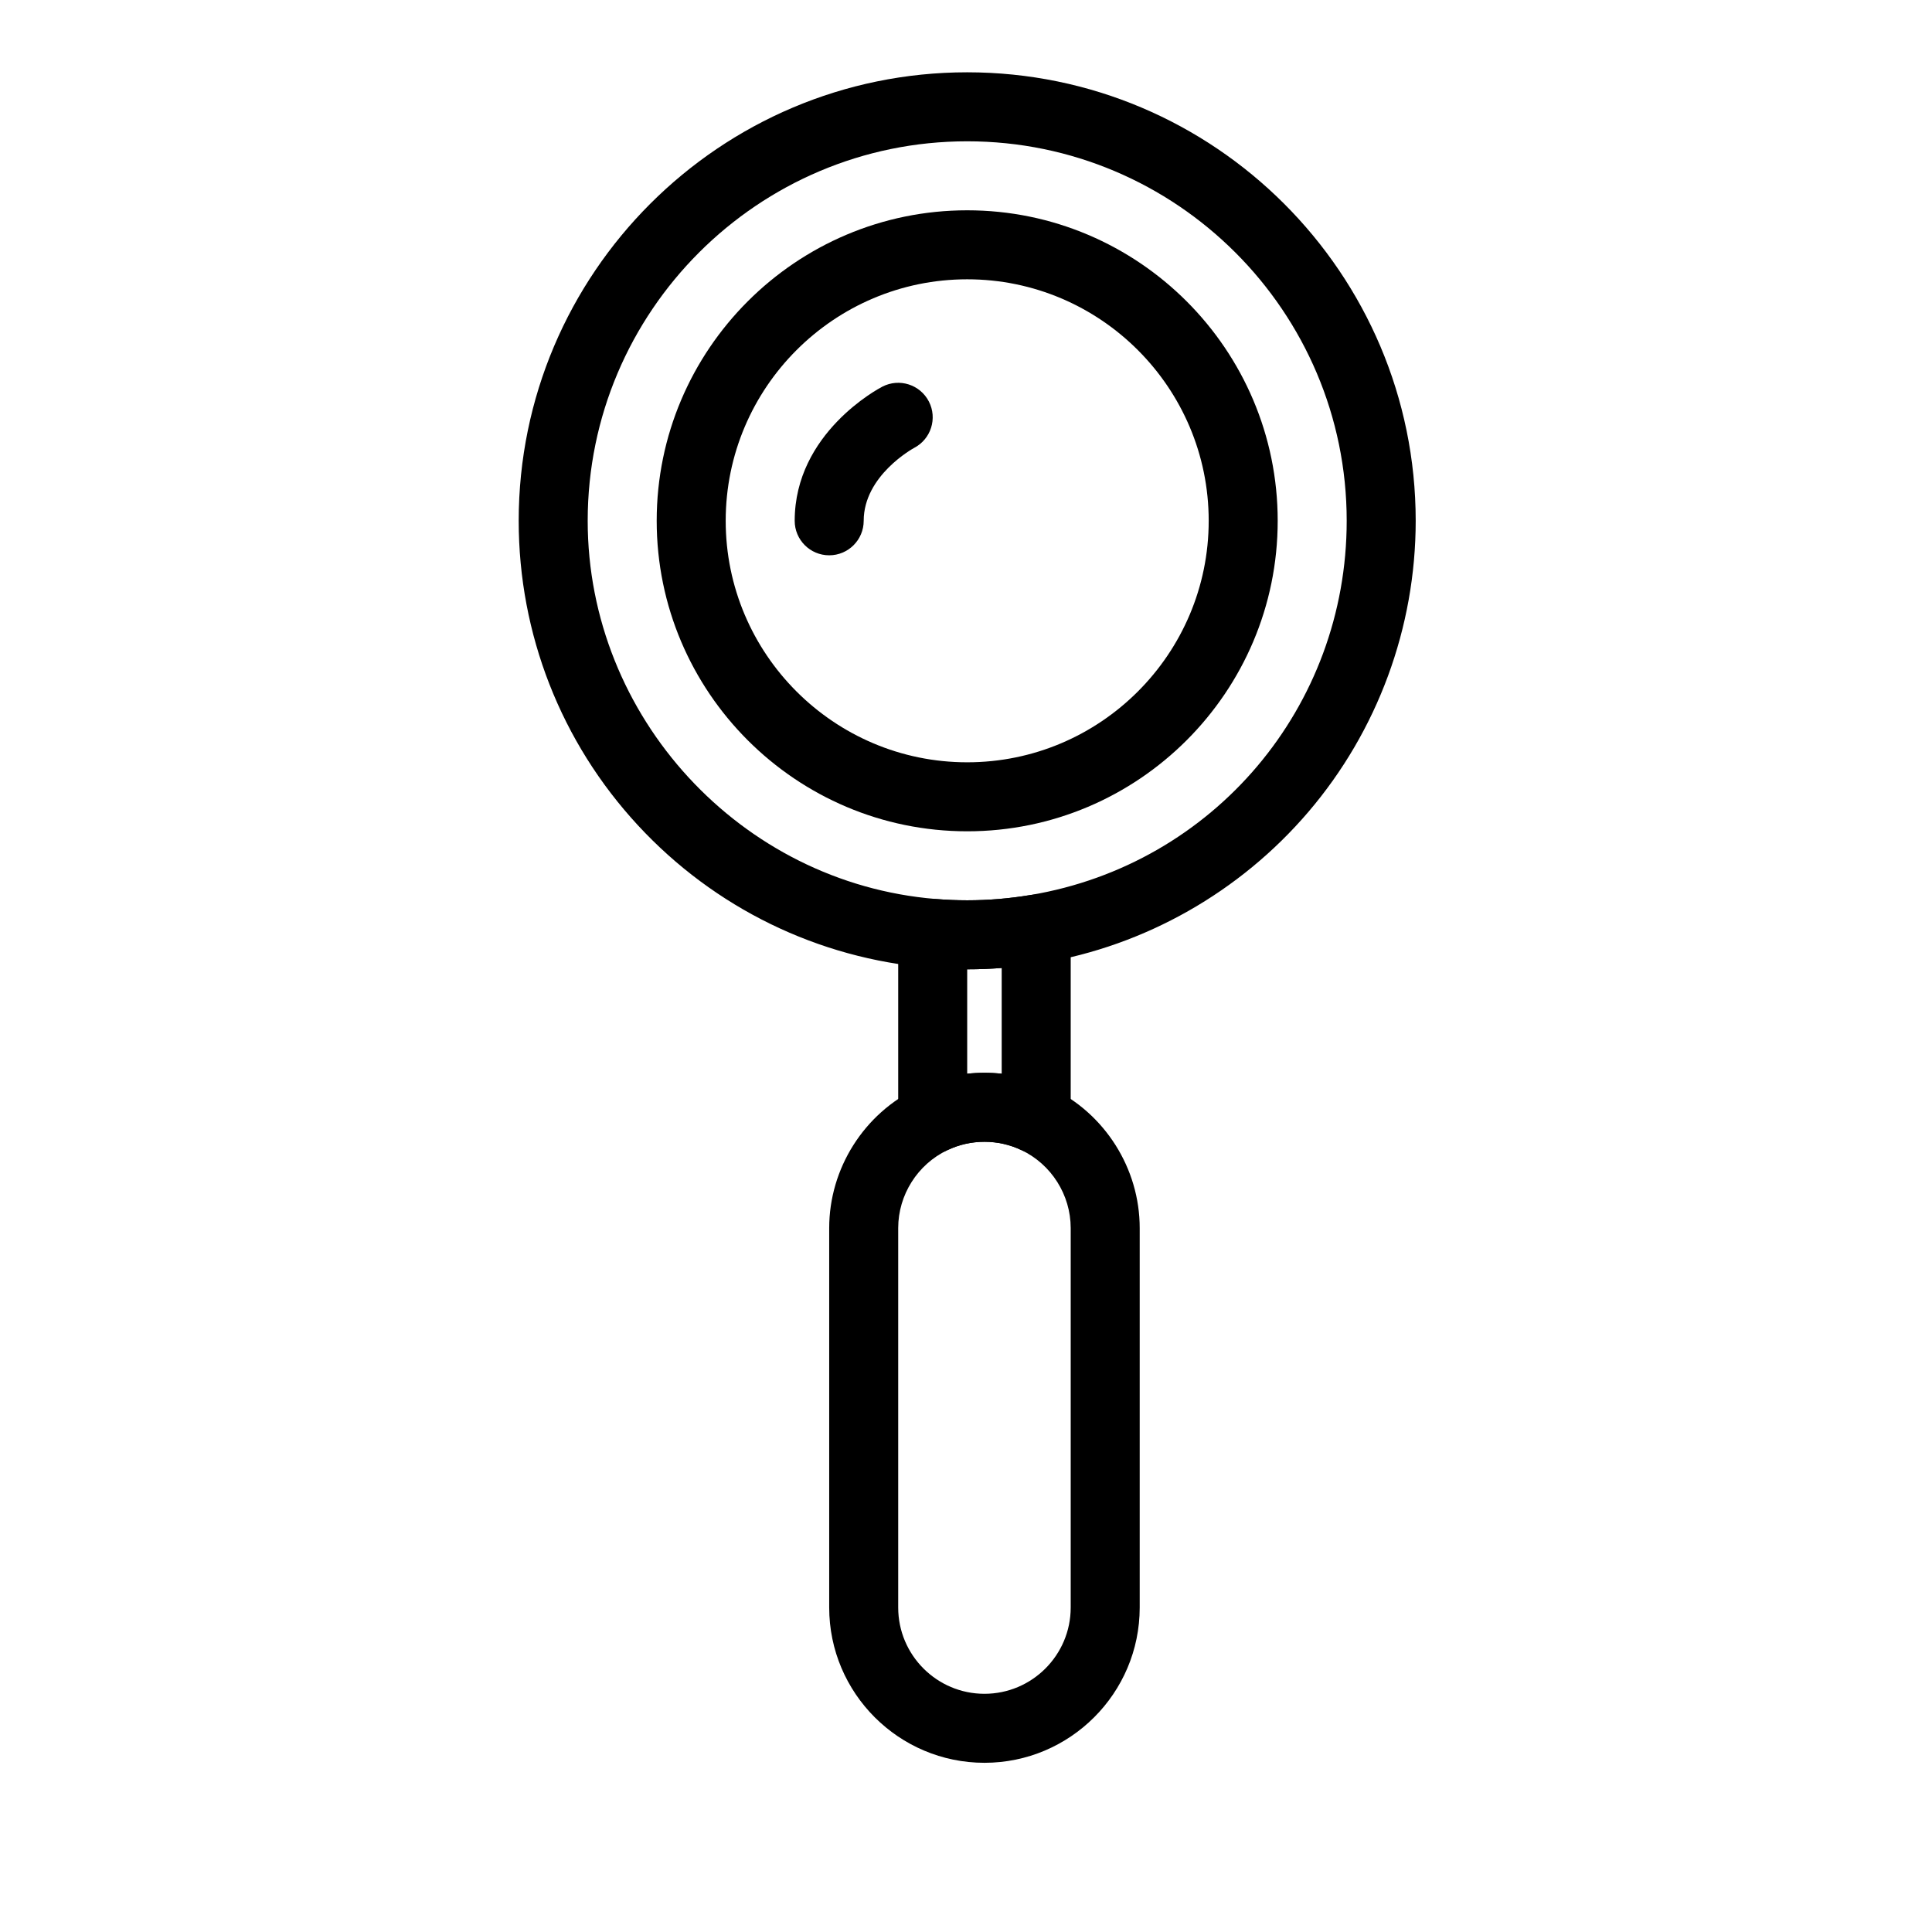
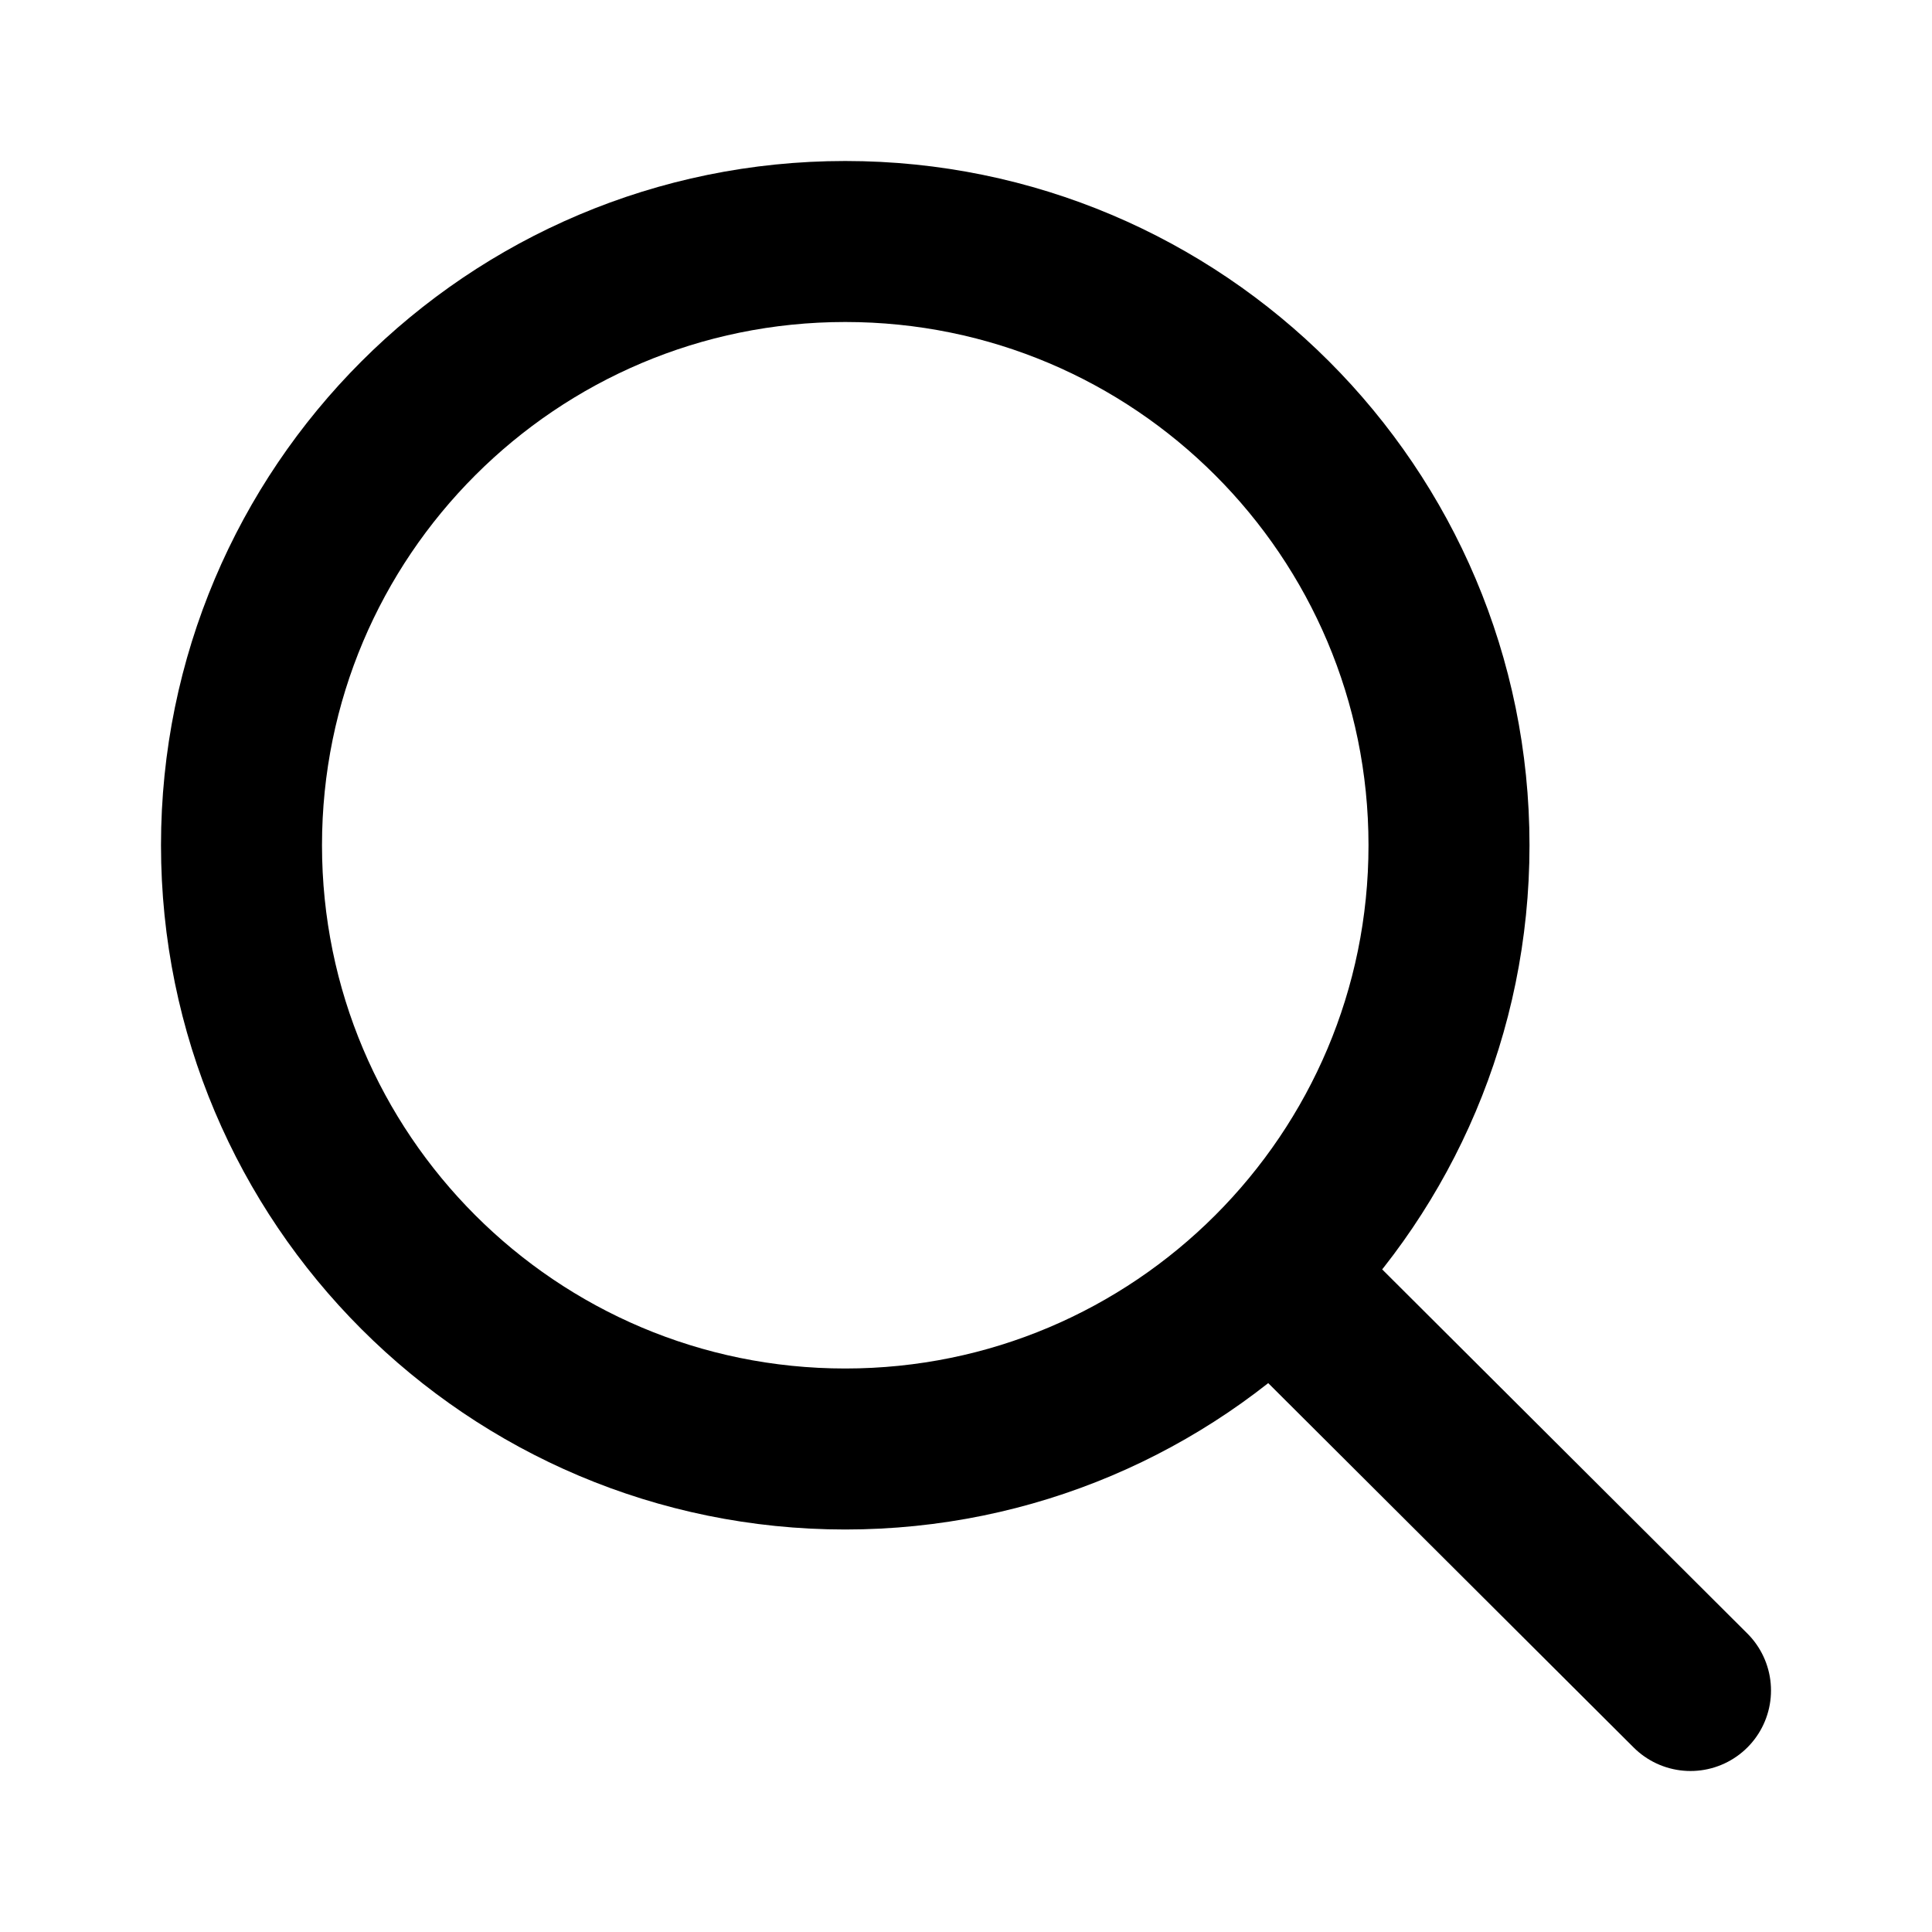
- <svg xmlns="http://www.w3.org/2000/svg" fill="#000000" width="800px" height="800px" viewBox="0 -10 512 560" version="1.1" xml:space="preserve">
-   <g id="SVGRepo_bgCarrier" stroke-width="0" />
-   <g id="SVGRepo_tracerCarrier" stroke-linecap="round" stroke-linejoin="round" />
-   <g id="SVGRepo_iconCarrier">
-     <g id="_x35_80_x2C__search_x2C__medical_x2C__glass">
-       <g>
-         <g>
-           <g>
-             <g>
-               <g>
-                 <path d="M256.347,230.957c-49.626,0-90-40.374-90-90s40.374-90,90-90c49.626,0,90,40.374,90,90 S305.974,230.957,256.347,230.957z M256.347,70.957c-38.598,0-70,31.402-70,70s31.402,70,70,70s70-31.402,70-70 S294.945,70.957,256.347,70.957z" />
-               </g>
-               <g>
-                 <path d="M276.347,324.329c-1.462,0-2.928-0.32-4.29-0.968c-3.36-1.596-6.963-2.405-10.709-2.405s-7.35,0.81-10.709,2.405 c-3.098,1.473-6.734,1.254-9.634-0.579c-2.899-1.832-4.657-5.023-4.657-8.453v-53.791c0-2.795,1.17-5.463,3.226-7.356 c2.057-1.894,4.808-2.84,7.597-2.609c3.084,0.254,6.172,0.384,9.177,0.384c6.121,0,12.292-0.515,18.345-1.531 c2.896-0.489,5.869,0.328,8.114,2.228c2.246,1.9,3.541,4.692,3.541,7.634v55.042c0,3.43-1.758,6.621-4.657,8.453 C280.066,323.809,278.21,324.329,276.347,324.329z M256.347,270.956v30.272c3.298-0.363,6.7-0.363,10,0v-30.657 C263.015,270.827,259.675,270.956,256.347,270.956z" />
-               </g>
-               <g>
-                 <path d="M256.347,270.956c-3.552,0-7.194-0.152-10.823-0.452c-32.403-2.673-62.454-17.334-84.614-41.281 c-22.288-24.084-34.563-55.432-34.563-88.267c0-71.682,58.318-130,130-130s130,58.318,130,130 c0,30.931-11.05,60.9-31.114,84.387c-19.838,23.221-47.266,38.778-77.231,43.806 C270.859,270.348,263.573,270.956,256.347,270.956z M256.347,30.957c-60.654,0-110,49.346-110,110 c0,56.802,44.287,104.951,100.822,109.615c3.085,0.255,6.173,0.384,9.178,0.384c6.121,0,12.292-0.515,18.345-1.531 c53.109-8.911,91.655-54.528,91.655-108.469C366.348,80.302,317.002,30.957,256.347,30.957z" />
-               </g>
-               <g>
-                 <path d="M261.348,500.956c-24.813,0-45-20.187-45-45v-110c0-17.28,10.091-33.24,25.709-40.659 c6.063-2.881,12.553-4.341,19.292-4.341s13.229,1.46,19.291,4.341c15.618,7.42,25.709,23.379,25.709,40.659v110 C306.348,480.77,286.161,500.956,261.348,500.956z M261.348,320.956c-3.746,0-7.35,0.81-10.709,2.405 c-8.682,4.125-14.291,12.993-14.291,22.595v110c0,13.785,11.215,25,25,25s25-11.215,25-25v-110 c0-9.601-5.609-18.47-14.291-22.595C268.696,321.766,265.094,320.956,261.348,320.956z" />
-               </g>
-             </g>
-             <g>
-               <path d="M216.347,150.957c-5.523,0-10-4.477-10-10c0-25.463,24.372-38.348,25.41-38.884c4.908-2.535,10.94-0.613,13.475,4.294 c2.527,4.891,0.625,10.9-4.246,13.449c-0.326,0.176-14.639,8.03-14.639,21.141C226.347,146.479,221.87,150.957,216.347,150.957 z" />
-             </g>
-           </g>
-         </g>
-       </g>
-     </g>
-     <g id="Layer_1" />
-   </g>
+ <svg xmlns="http://www.w3.org/2000/svg" width="800px" height="800px" viewBox="0 0 24 24" fill="none">
+   <path d="M15.796 15.811L21 21M18 10.5C18 14.642 14.642 18 10.5 18C6.358 18 3 14.642 3 10.5C3 6.358 6.358 3 10.5 3C14.642 3 18 6.358 18 10.5Z" stroke="#000000" stroke-width="2" stroke-linecap="round" stroke-linejoin="round" />
</svg>
